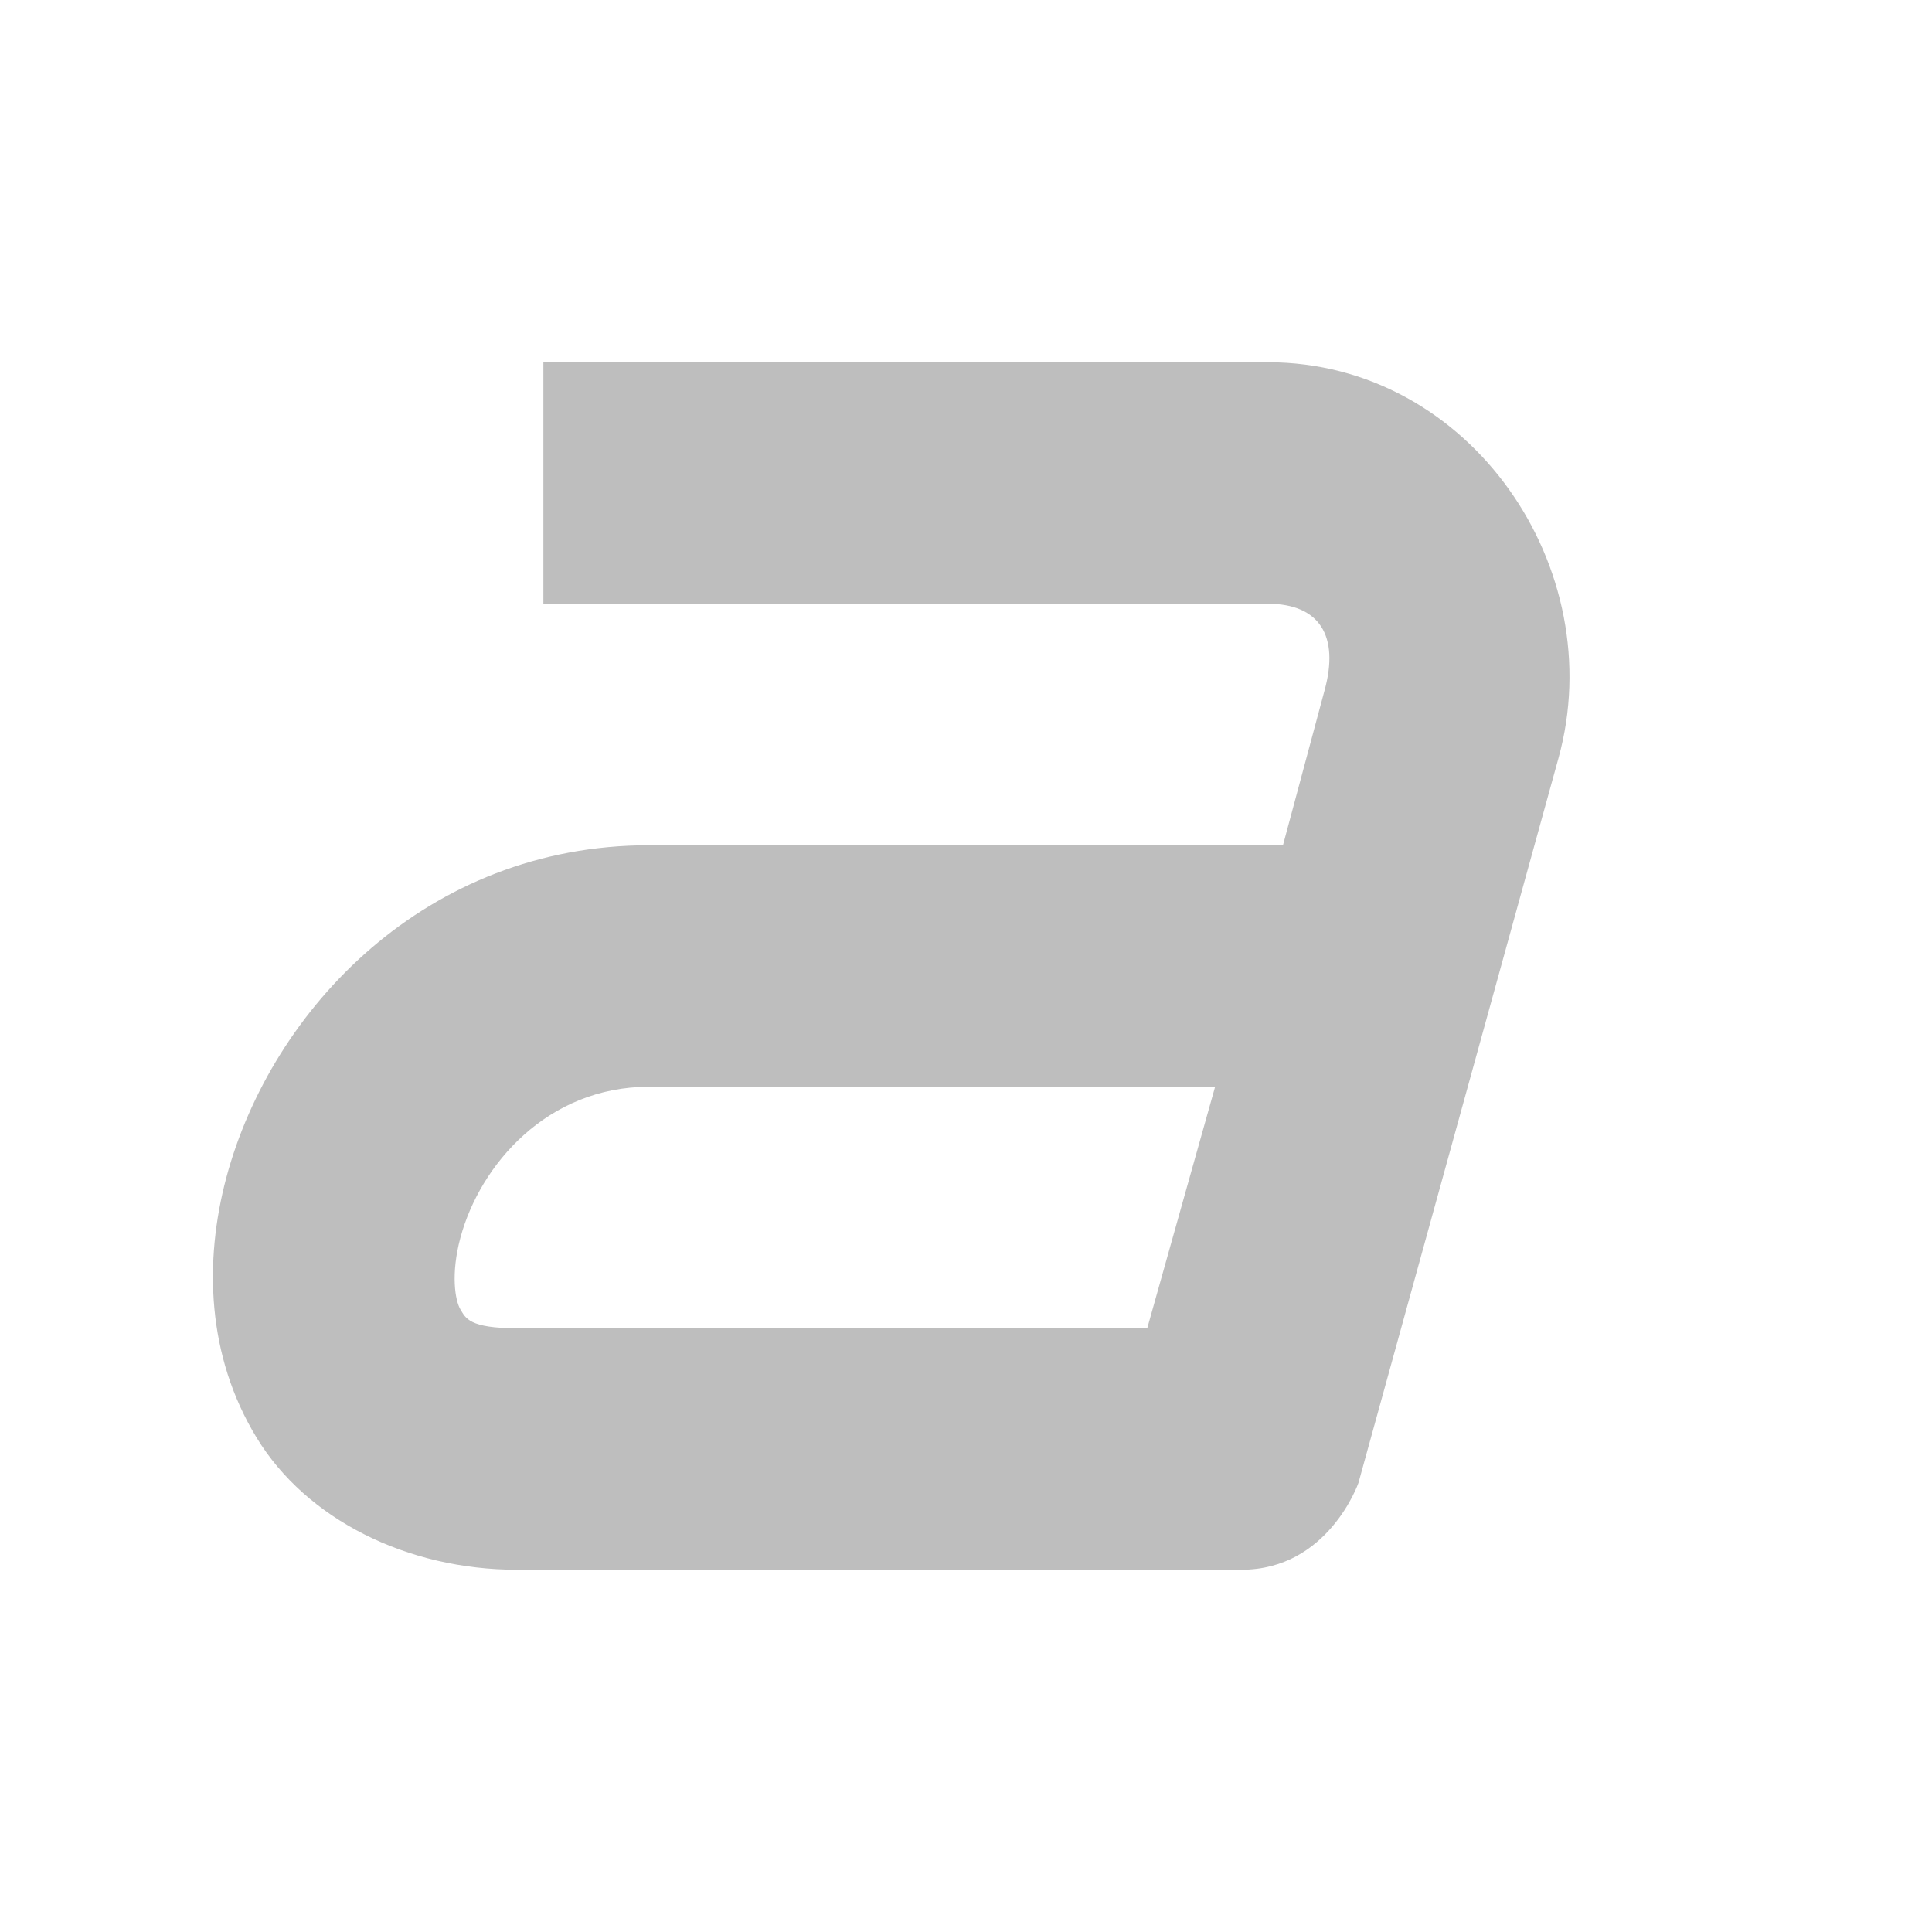
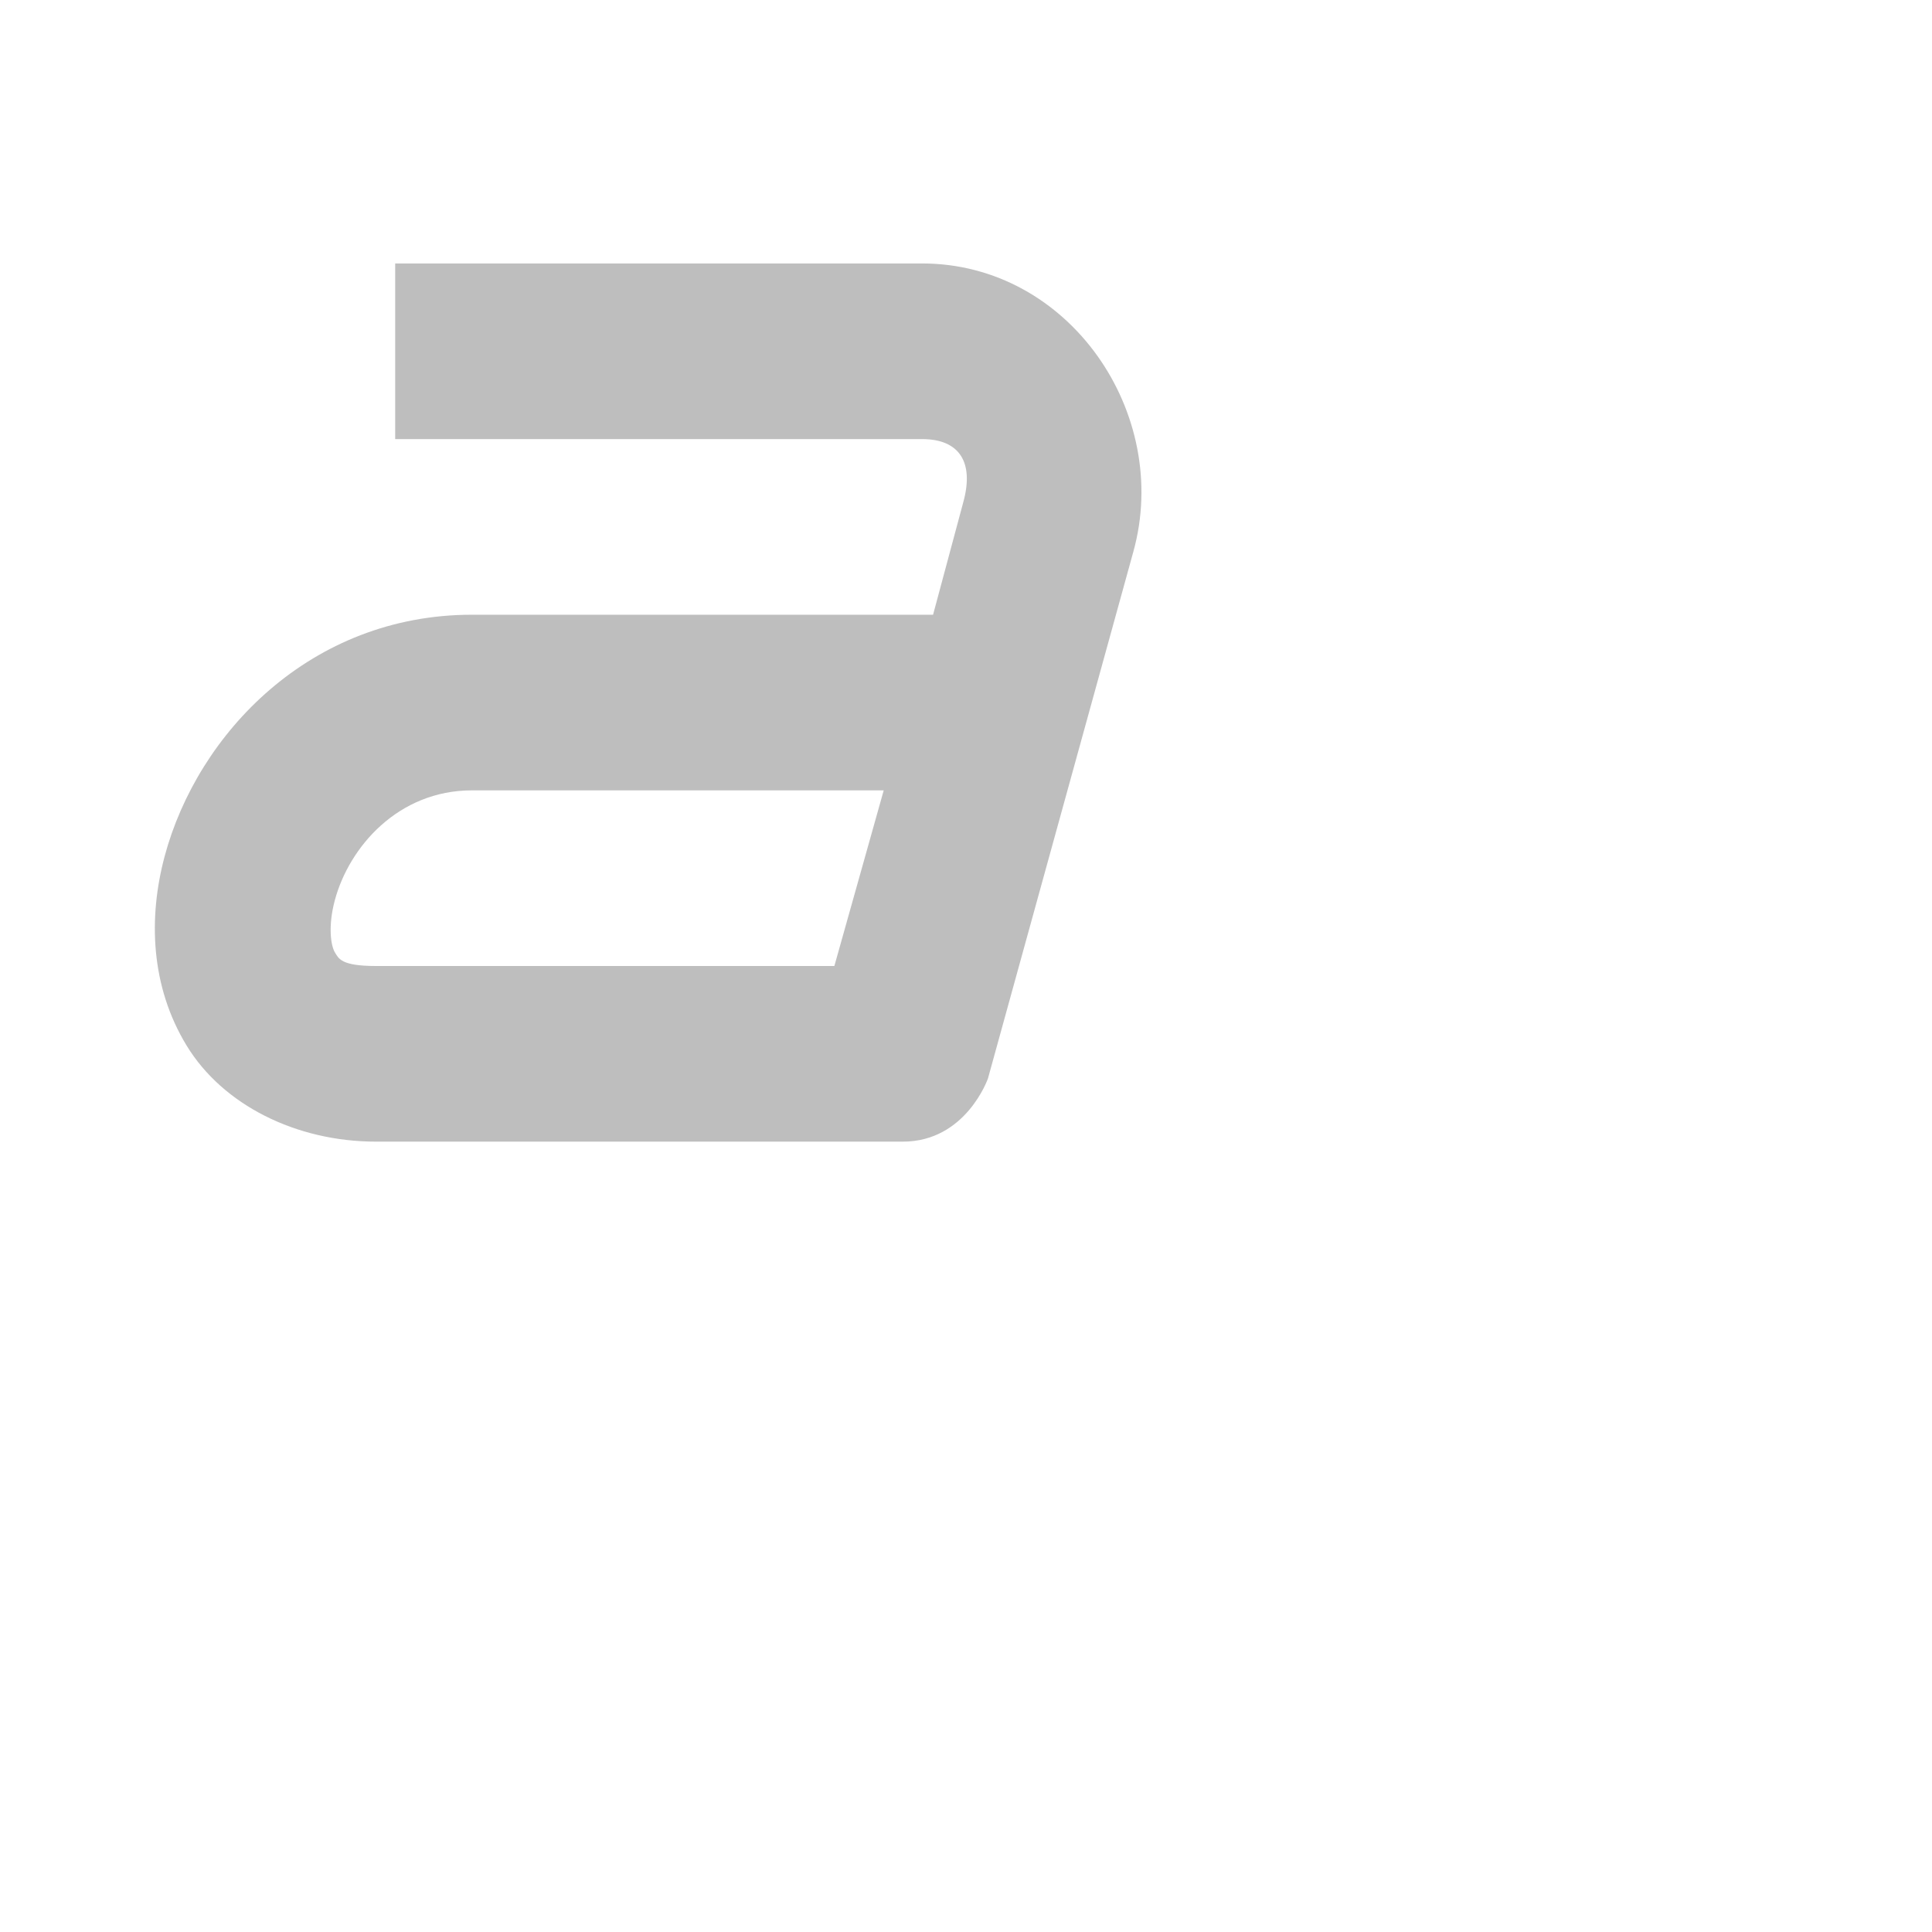
- <svg xmlns="http://www.w3.org/2000/svg" viewBox="0 0 16 16">
-   <path d="m4.5 3v2h6c .428 0 .594.267.469.719l-.344 1.281h-5.25c-1.839 0-3.125 1.352-3.5 2.75-.187.699-.162 1.479.25 2.156s1.248 1.094 2.156 1.094h6c .719-0.0.969-.719.969-.719l1.656-6c .435-1.569-.726-3.281-2.406-3.281zm.875 6h4.688l-.562 2h-5.219c-.398 0-.425-.084-.469-.156-.044-.073-.081-.293 0-.594.162-.602.718-1.25 1.562-1.25z" fill="#bebebe" />
+ <svg xmlns="http://www.w3.org/2000/svg" viewBox="0 0 22 22">
+   <defs id="defs3051">
+     <style type="text/css" id="current-color-scheme">
+      .ColorScheme-Text {
+        color:#bebebe;
+      }
+      </style>
+   </defs>
+   <path style="fill:currentColor;fill-opacity:1;stroke:none" d="m4.5 3v2h6c .428 0 .594.267.469.719l-.344 1.281h-5.25c-1.839 0-3.125 1.352-3.5 2.75-.187.699-.162 1.479.25 2.156s1.248 1.094 2.156 1.094h6c .719-0.0.969-.719.969-.719l1.656-6c .435-1.569-.726-3.281-2.406-3.281zm.875 6h4.688l-.562 2h-5.219c-.398 0-.425-.084-.469-.156-.044-.073-.081-.293 0-.594.162-.602.718-1.25 1.562-1.25z" class="ColorScheme-Text" />
</svg>
